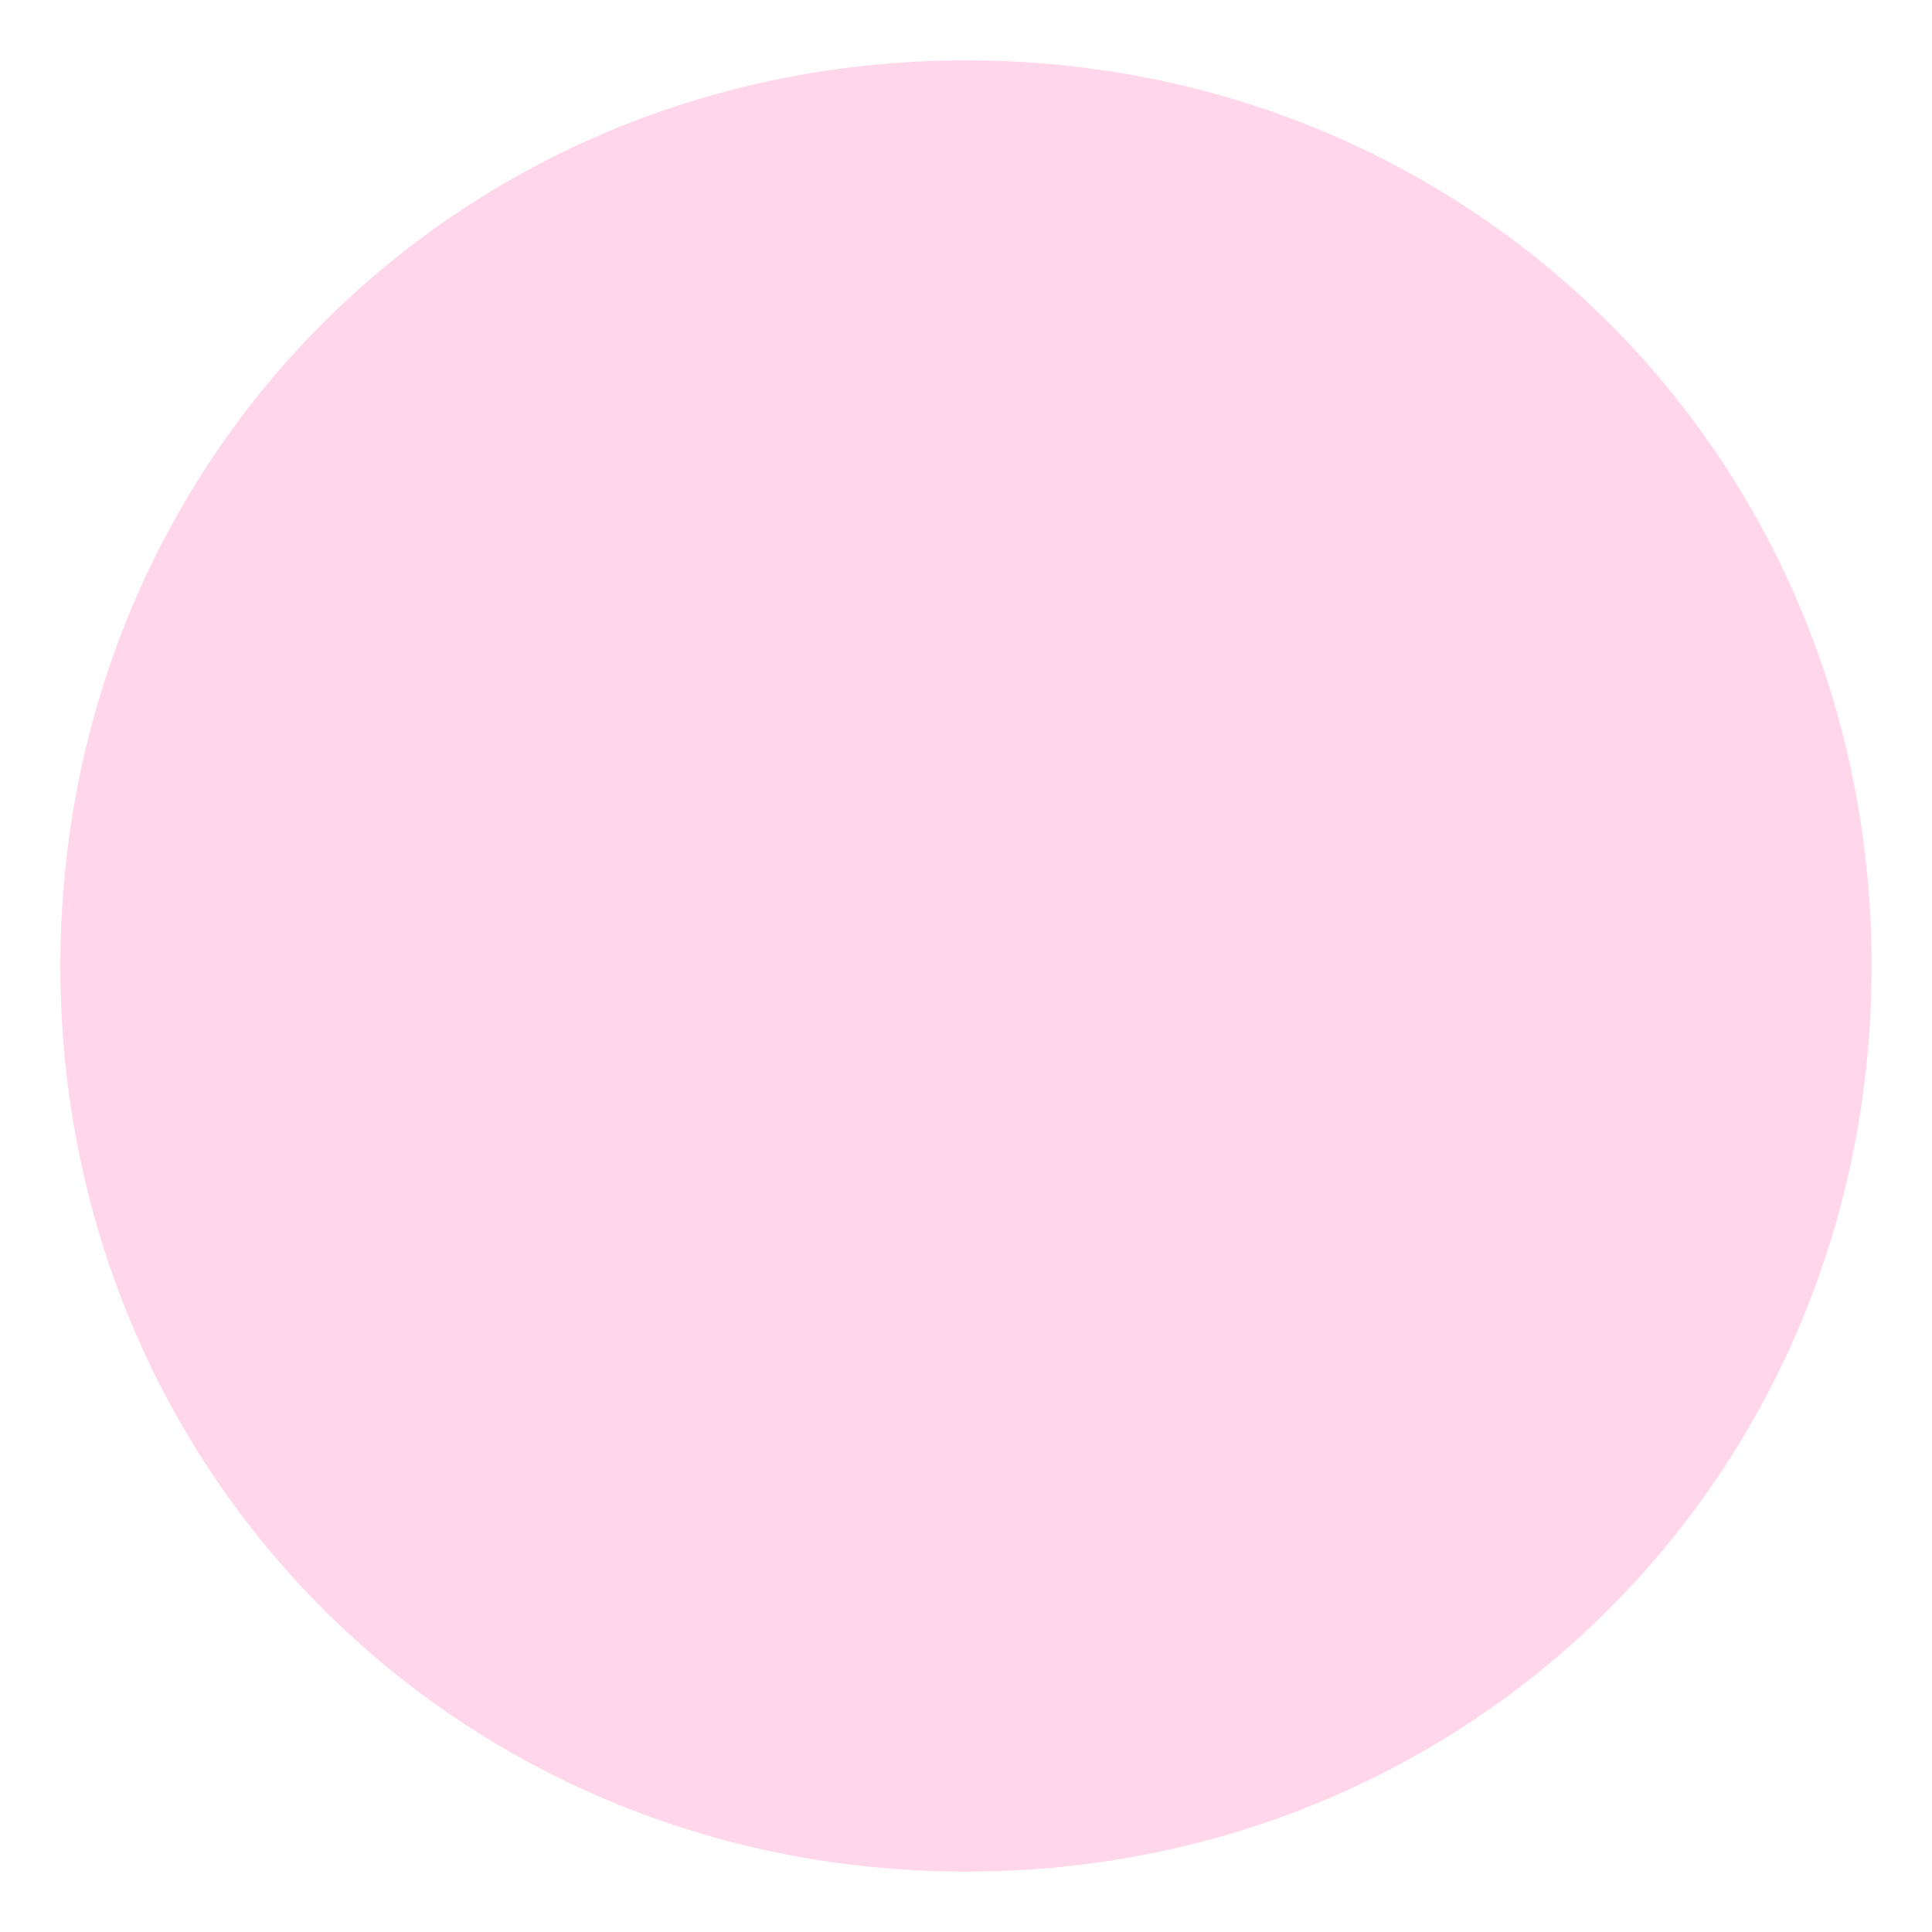
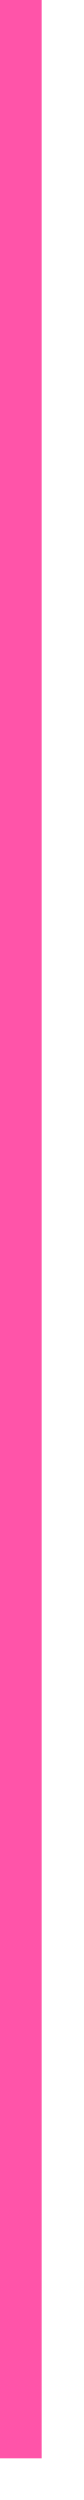
- <svg xmlns="http://www.w3.org/2000/svg" version="1.1" width="16px" height="16px">
-   <g transform="matrix(1 0 0 1 -193 -1064 )">
-     <path d="M 201 1064.5  C 205.2 1064.5  208.5 1067.8  208.5 1072  C 208.5 1076.2  205.2 1079.5  201 1079.5  C 196.8 1079.5  193.5 1076.2  193.5 1072  C 193.5 1067.8  196.8 1064.5  201 1064.5  Z " fill-rule="nonzero" fill="#ff3399" stroke="none" fill-opacity="0.2" />
+ <svg xmlns="http://www.w3.org/2000/svg" version="1.1" width="2px" height="60px">
+   <g transform="matrix(1 0 0 1 -202 -1093 )">
+     <path d="M 202.5 1093  L 202.5 1152  " stroke-width="1" stroke="#ff54a9" fill="none" />
  </g>
</svg>
